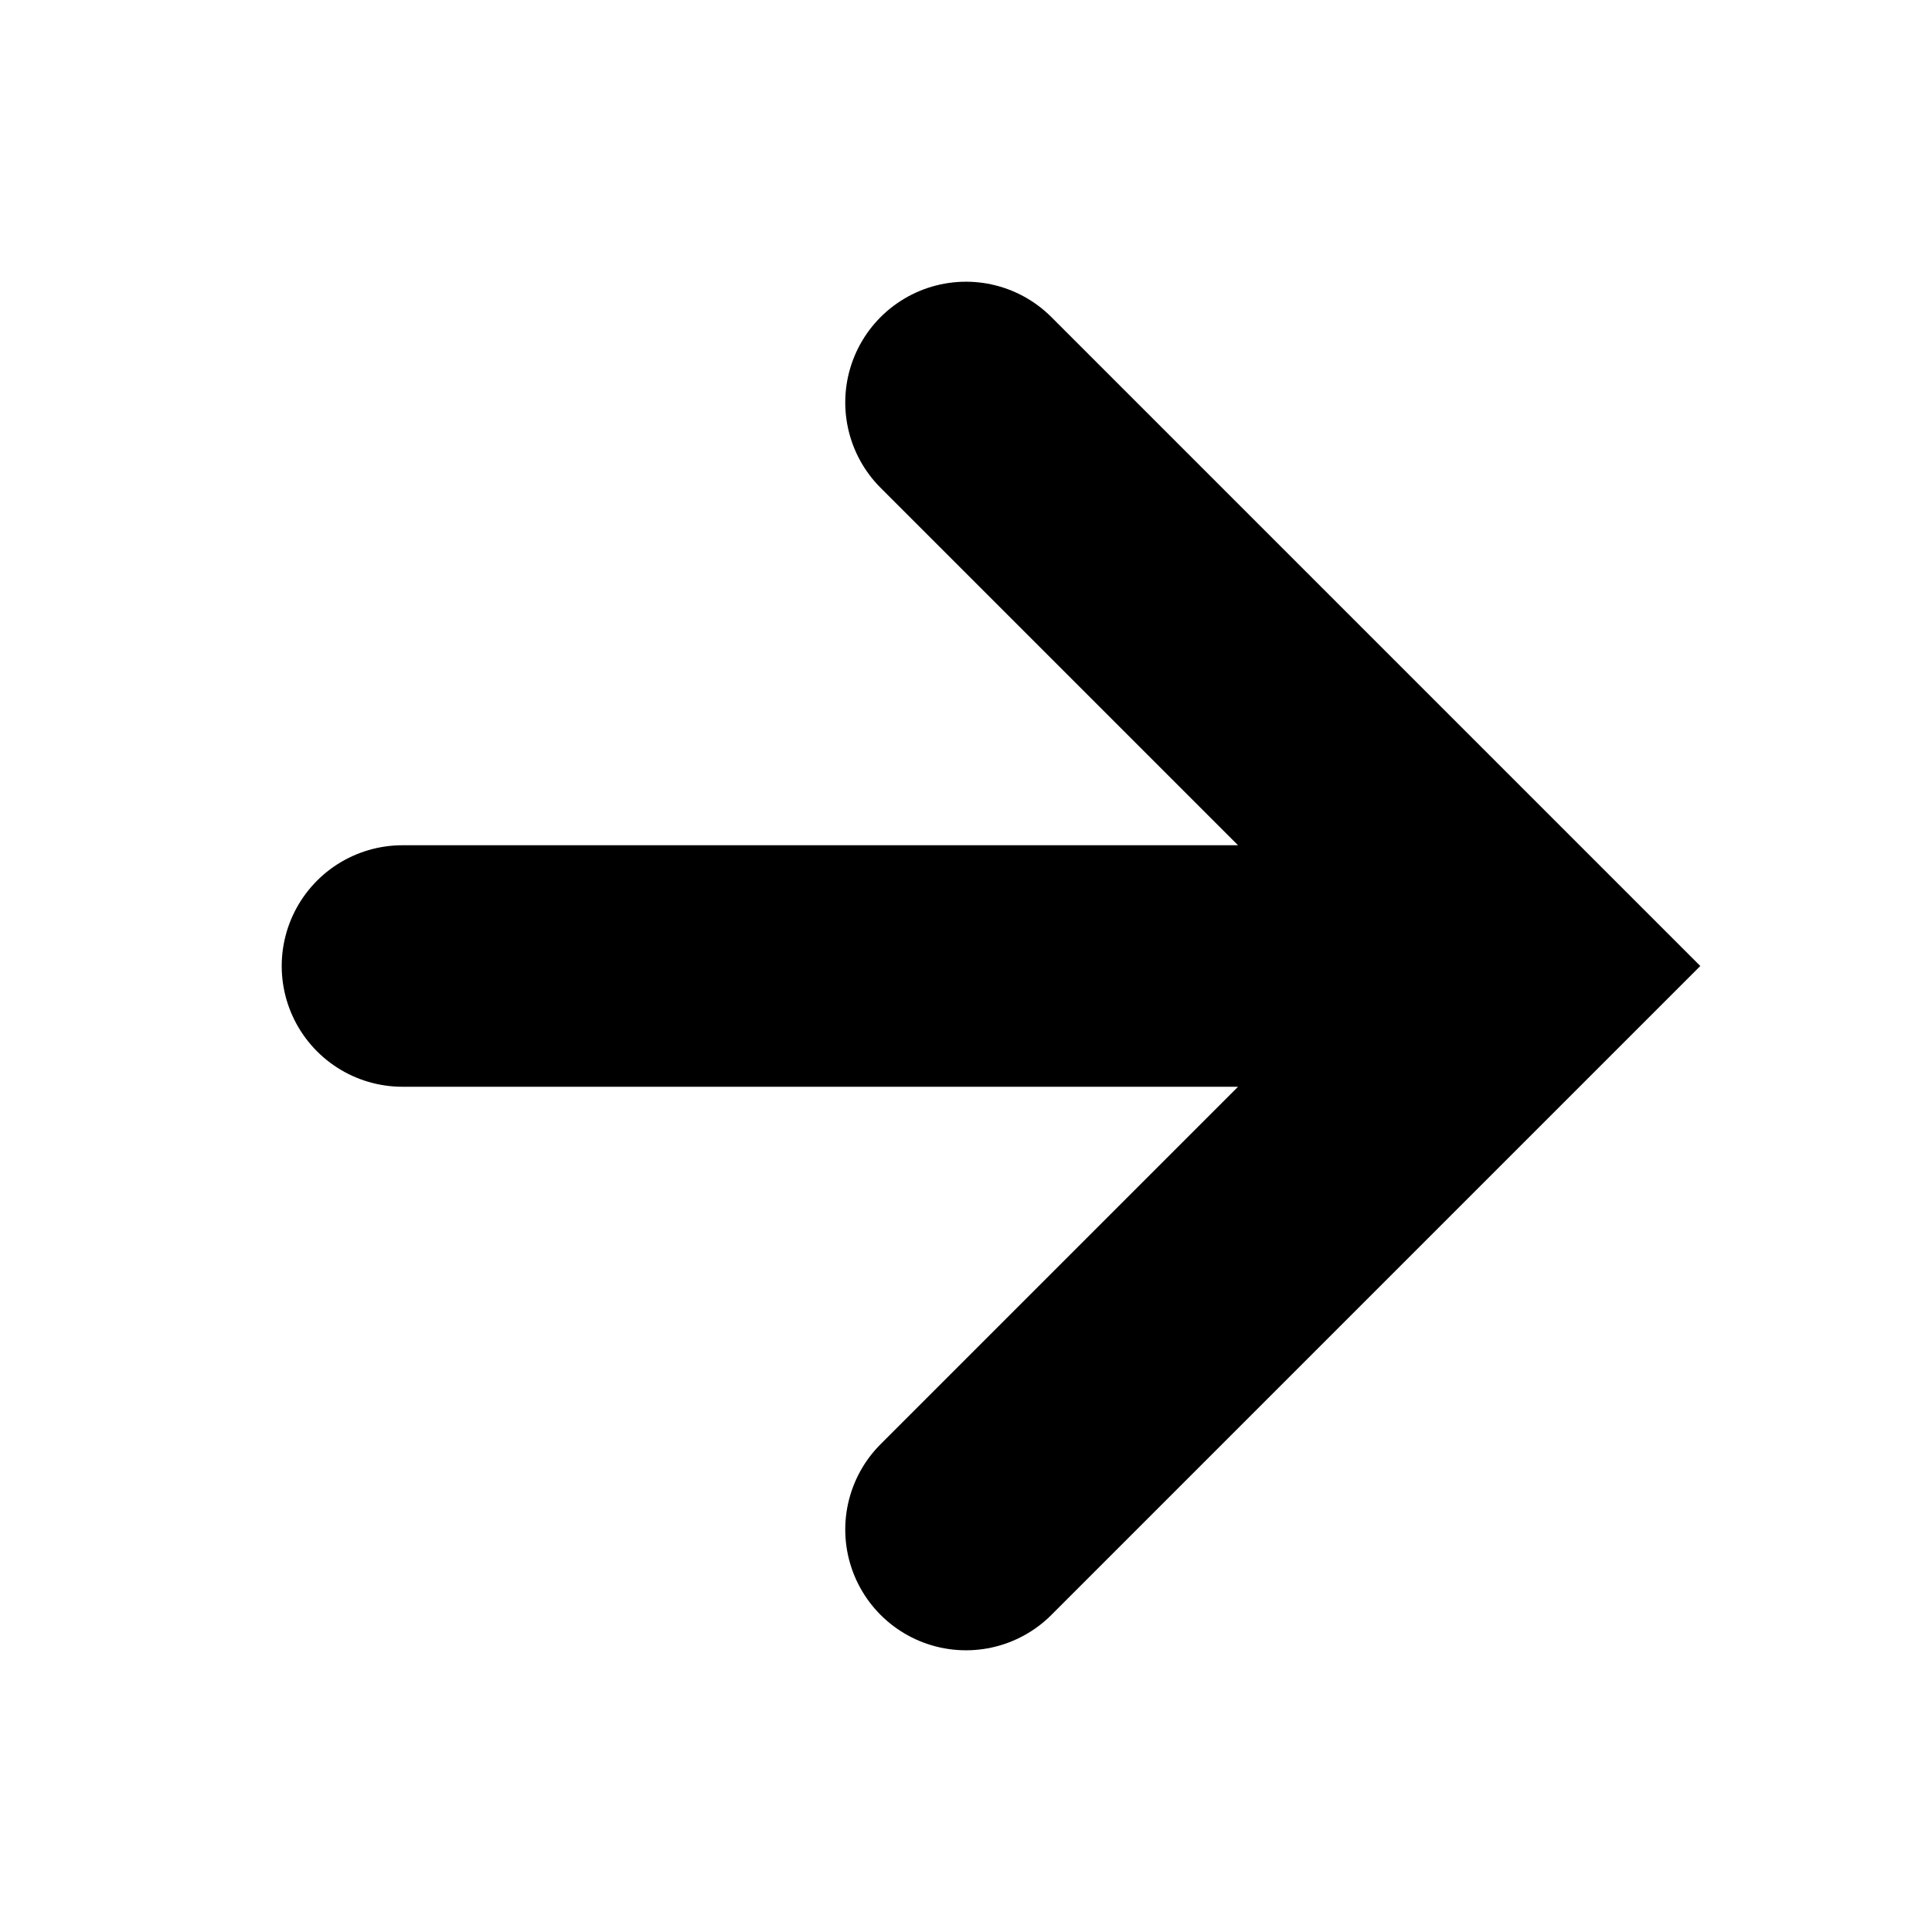
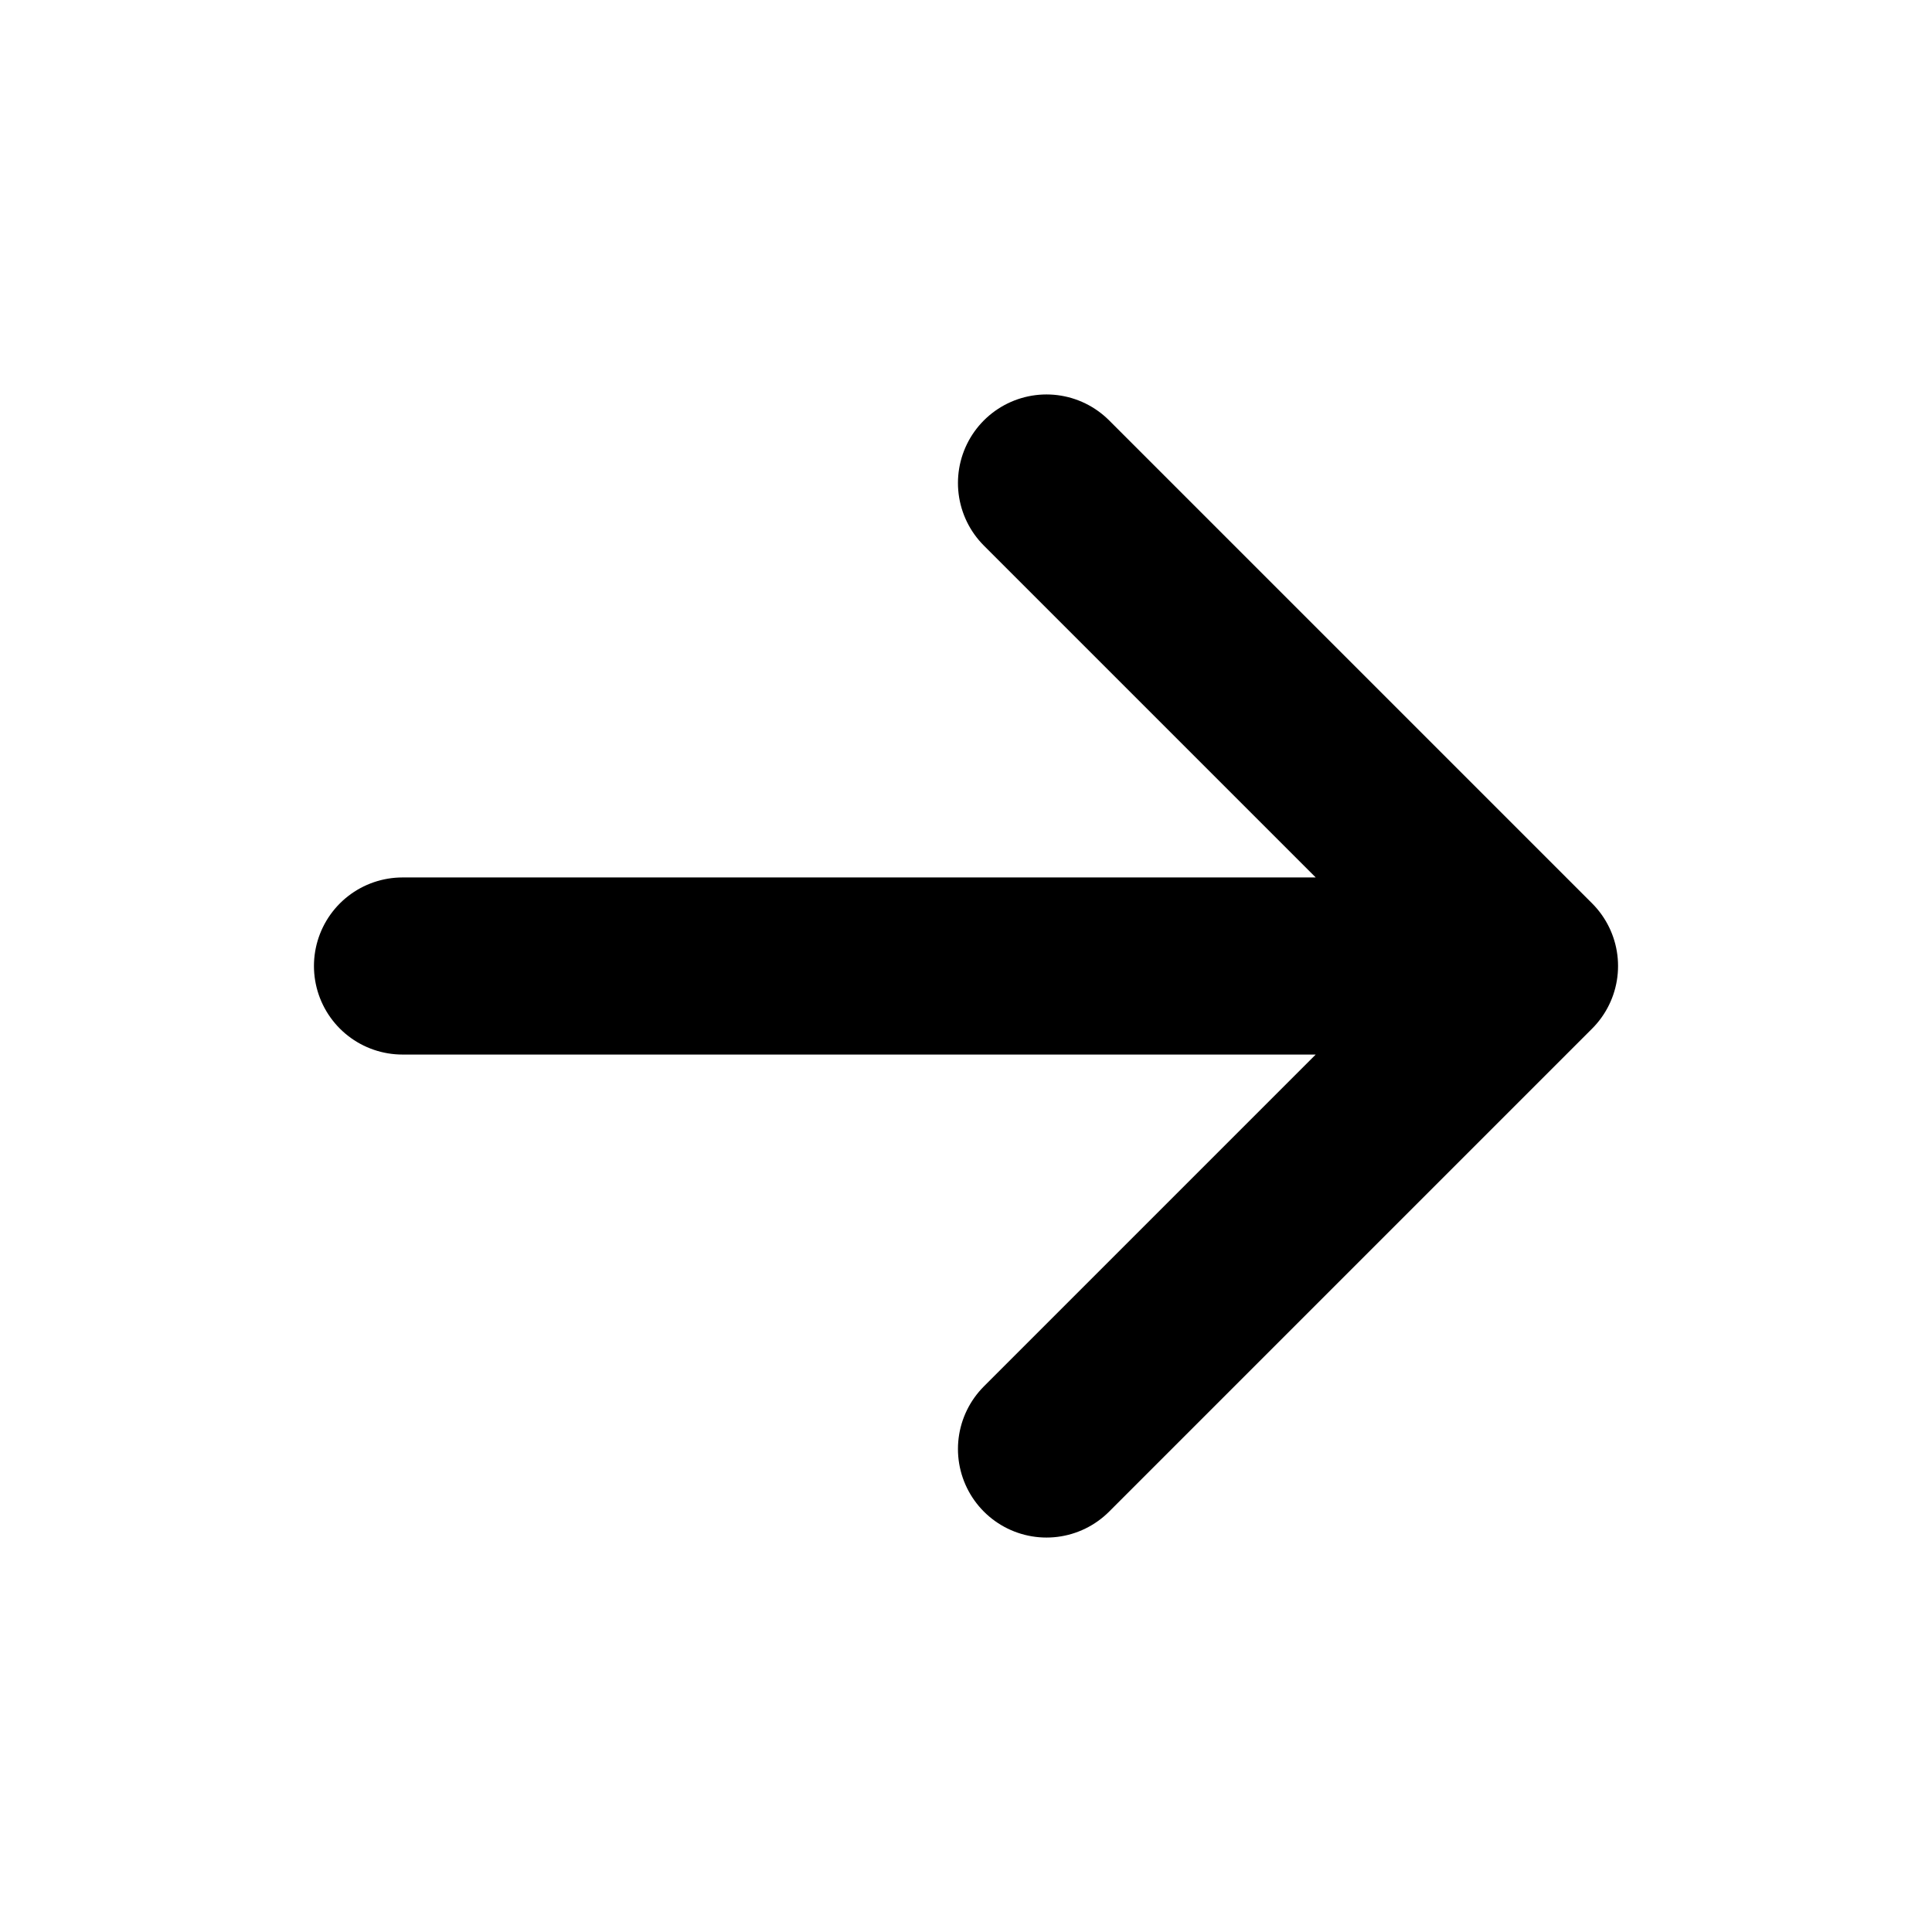
- <svg xmlns="http://www.w3.org/2000/svg" width="16" height="16" fill="none" stroke="currentColor">
-   <path stroke-linecap="round" stroke-width="2" d="M3.333 8h9.334M8 12.667 12.667 8 8 3.333" />
+ <svg xmlns="http://www.w3.org/2000/svg" width="24" height="24" viewBox="0 0 24 24" fill="none">
+   <path d="M5 12H19M13 6L19 12L13 18" stroke="currentColor" stroke-width="2.2" stroke-linecap="round" stroke-linejoin="round" />
</svg>
